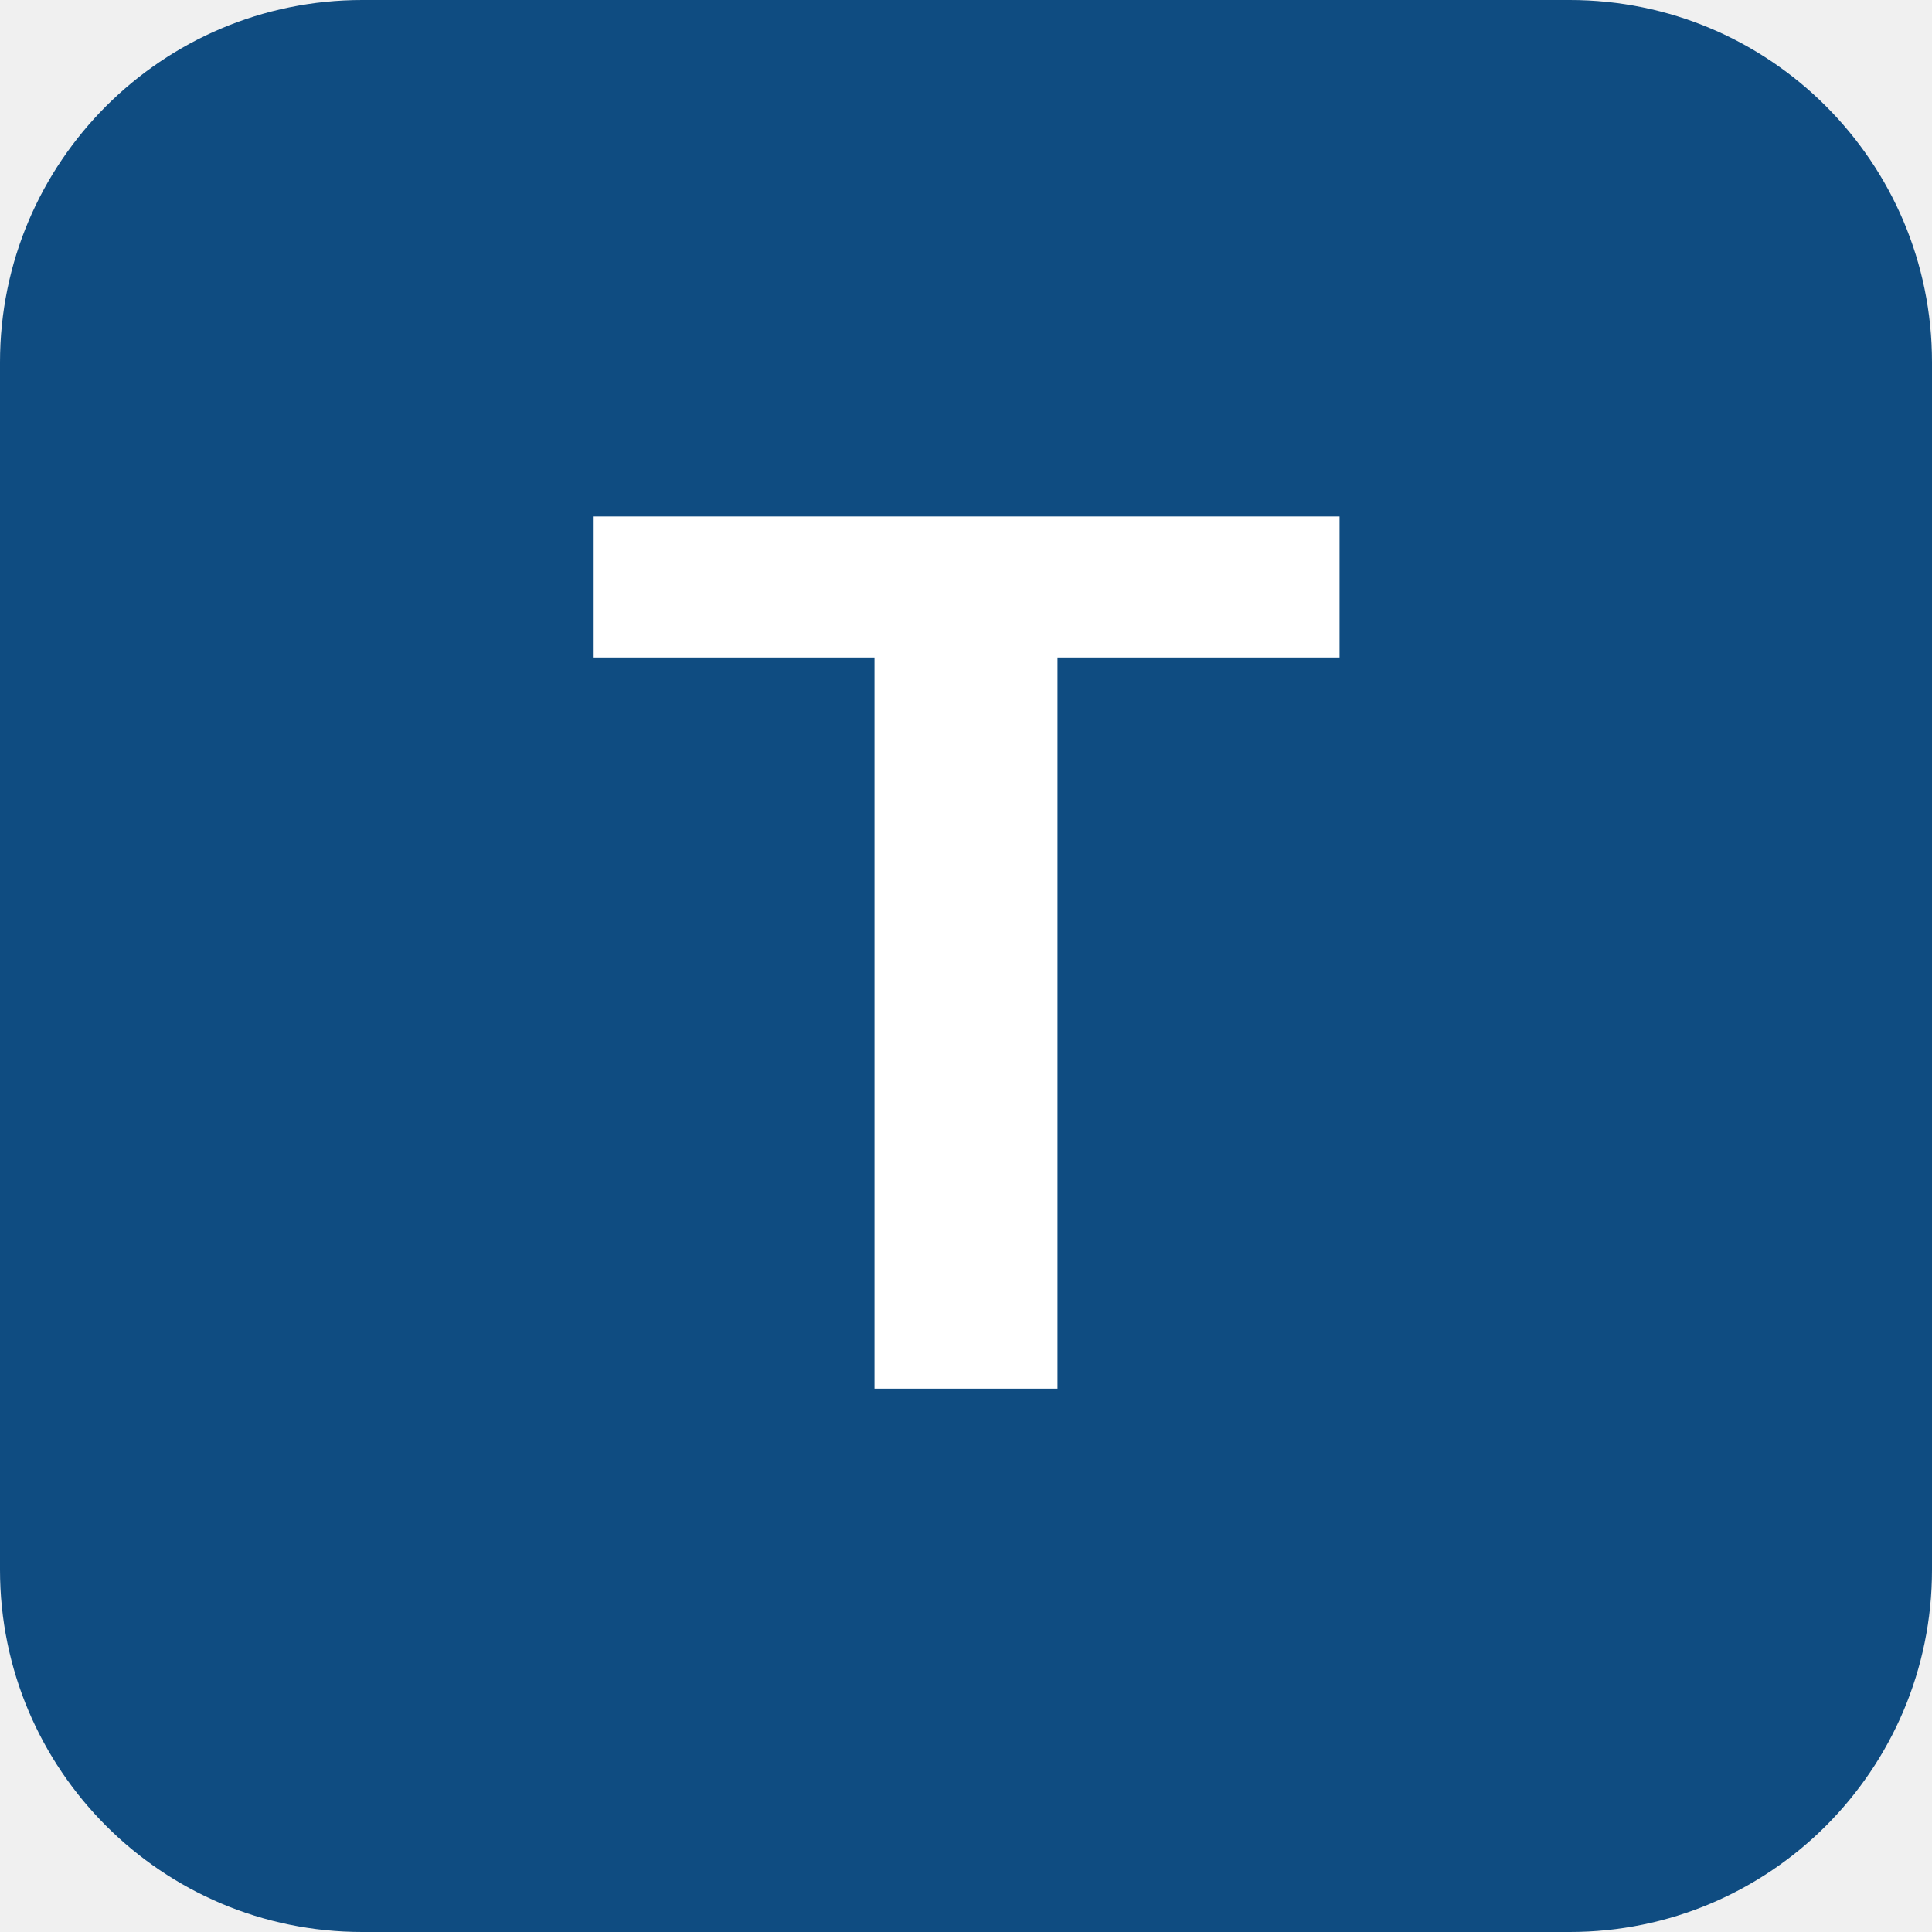
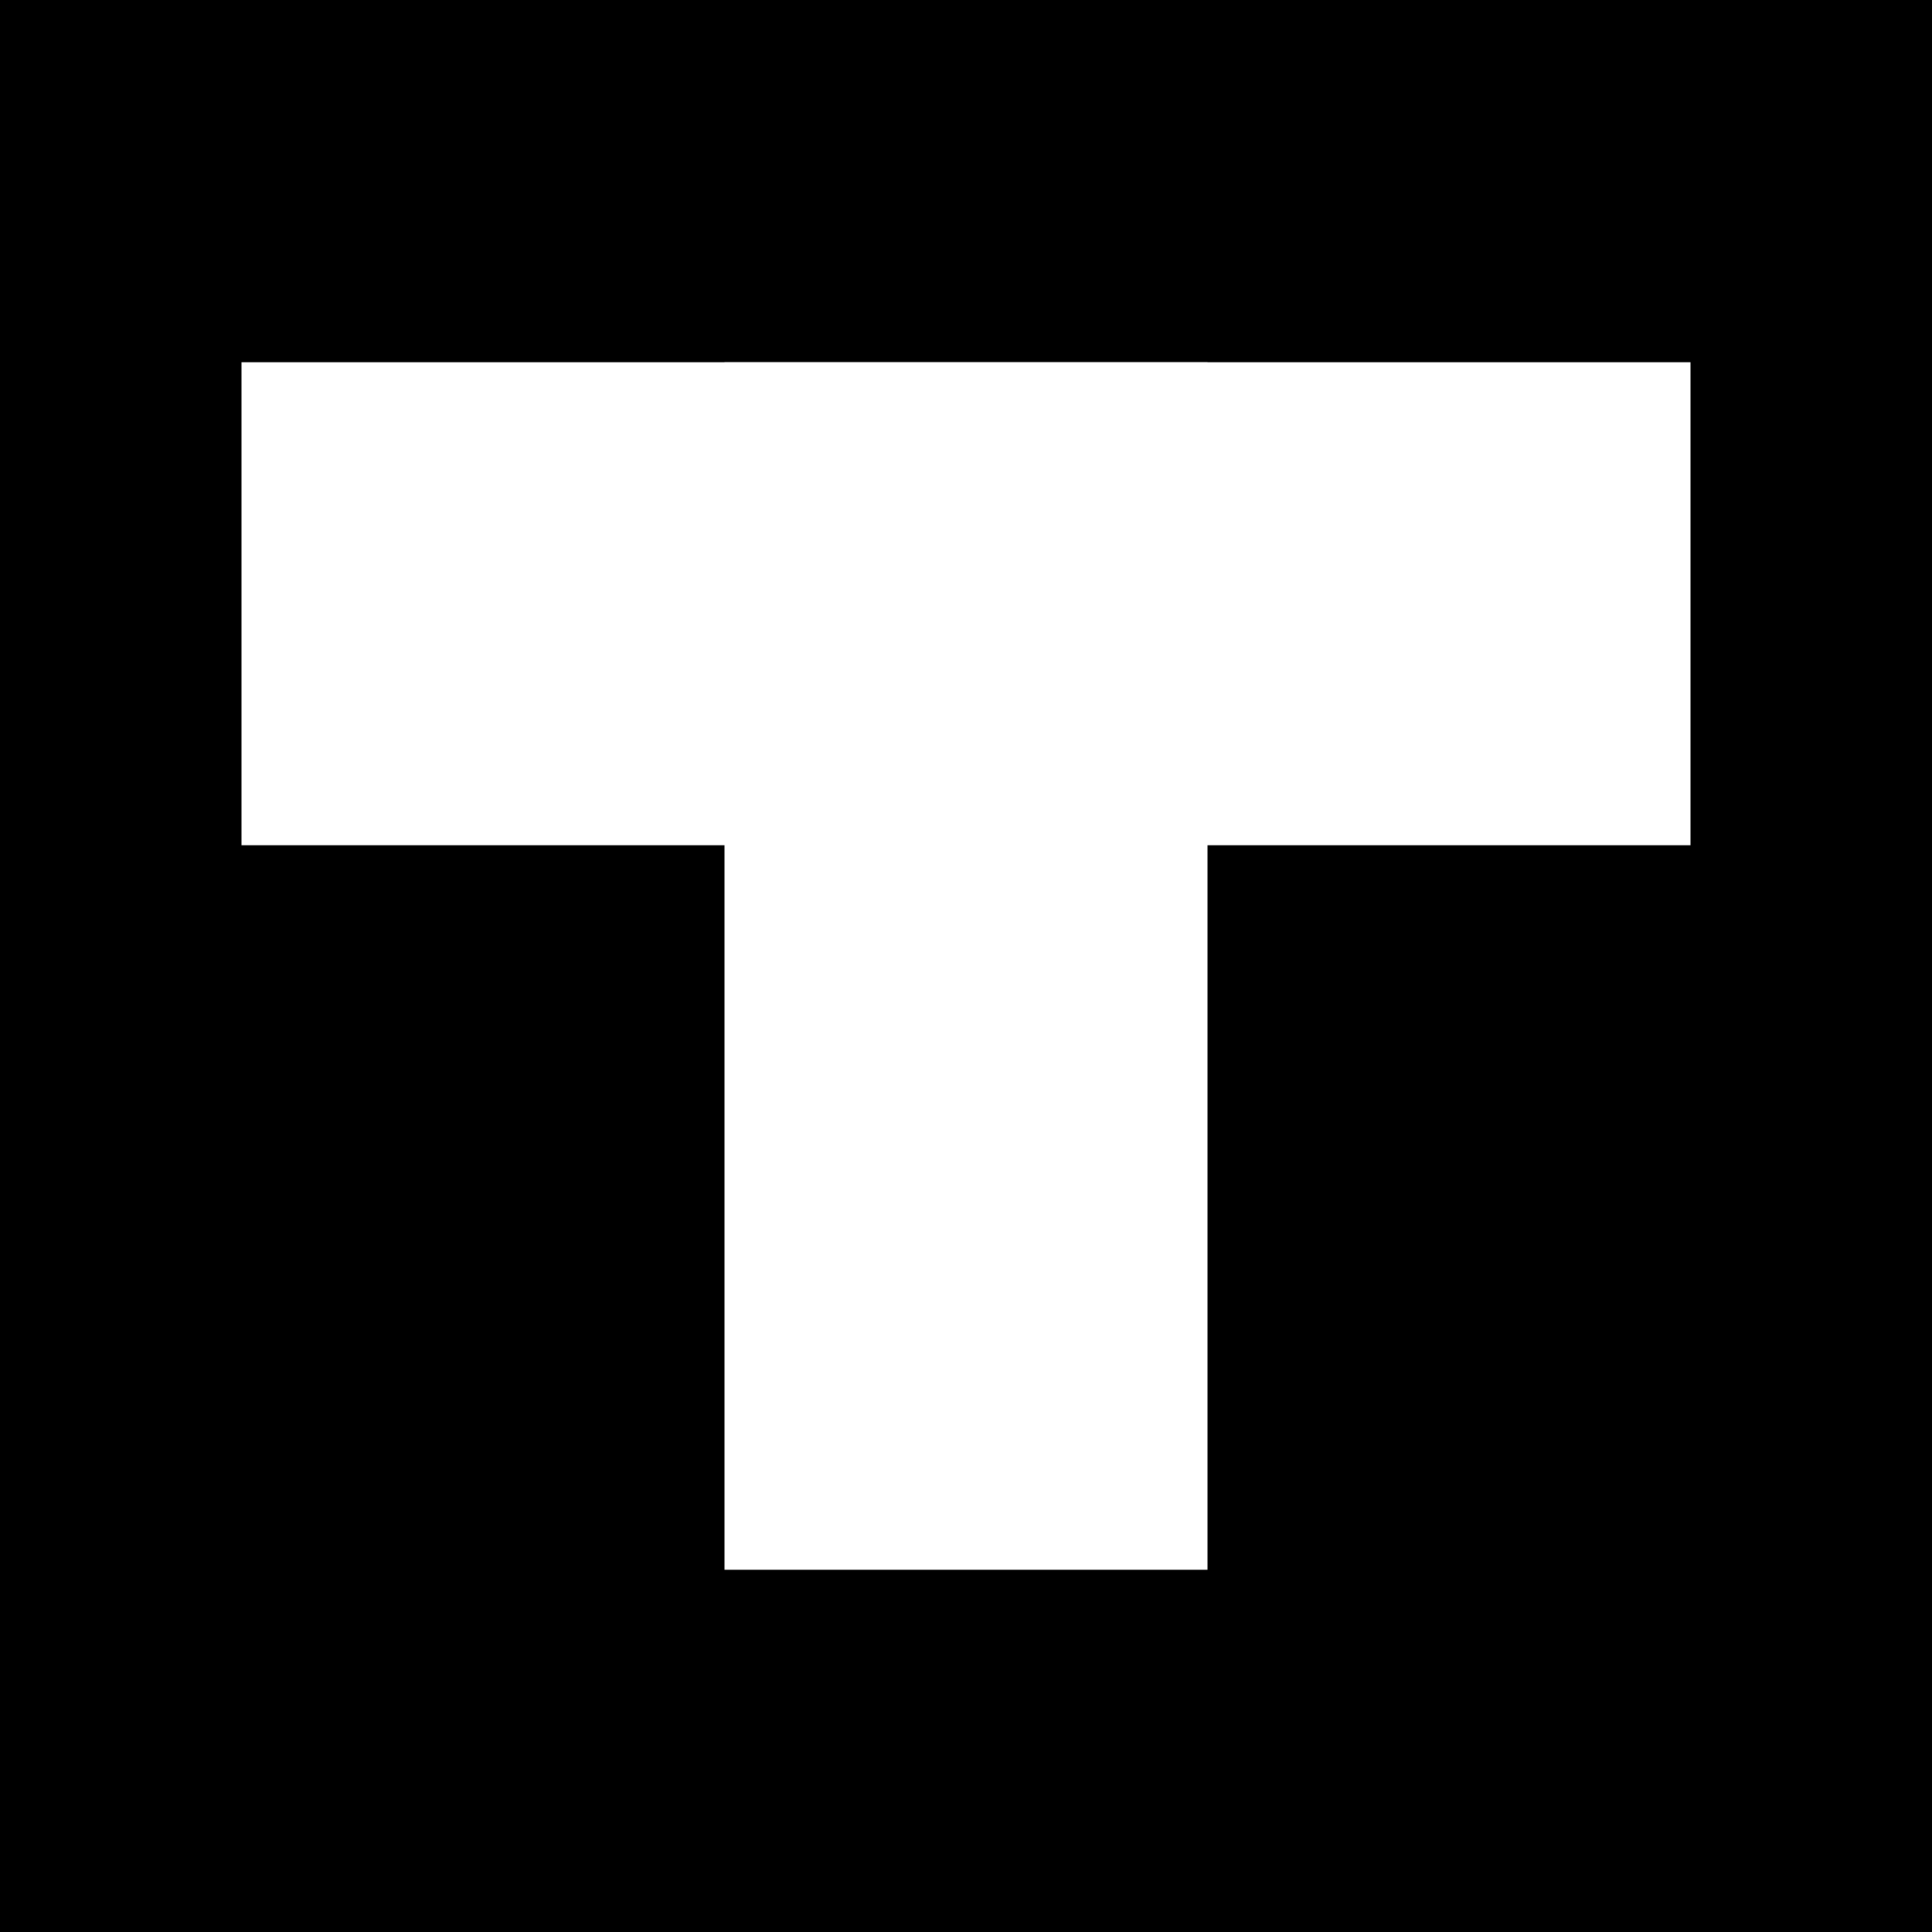
<svg xmlns="http://www.w3.org/2000/svg" viewBox="0 0 64 64" role="img" aria-label="Tejoy">
-   <rect width="64" height="64" rx="12" fill="#0F4C81" />
-   <text x="32" y="46" font-family="Arial, Helvetica, sans-serif" font-size="42" font-weight="700" fill="#ffffff" text-anchor="middle">T</text>
+   <rect width="64" height="64" fill="#000000" />
+   <rect x="8" y="12" width="48" height="16" fill="#ffffff" />
+   <rect x="24" y="12" width="16" height="40" fill="#ffffff" />
</svg>
